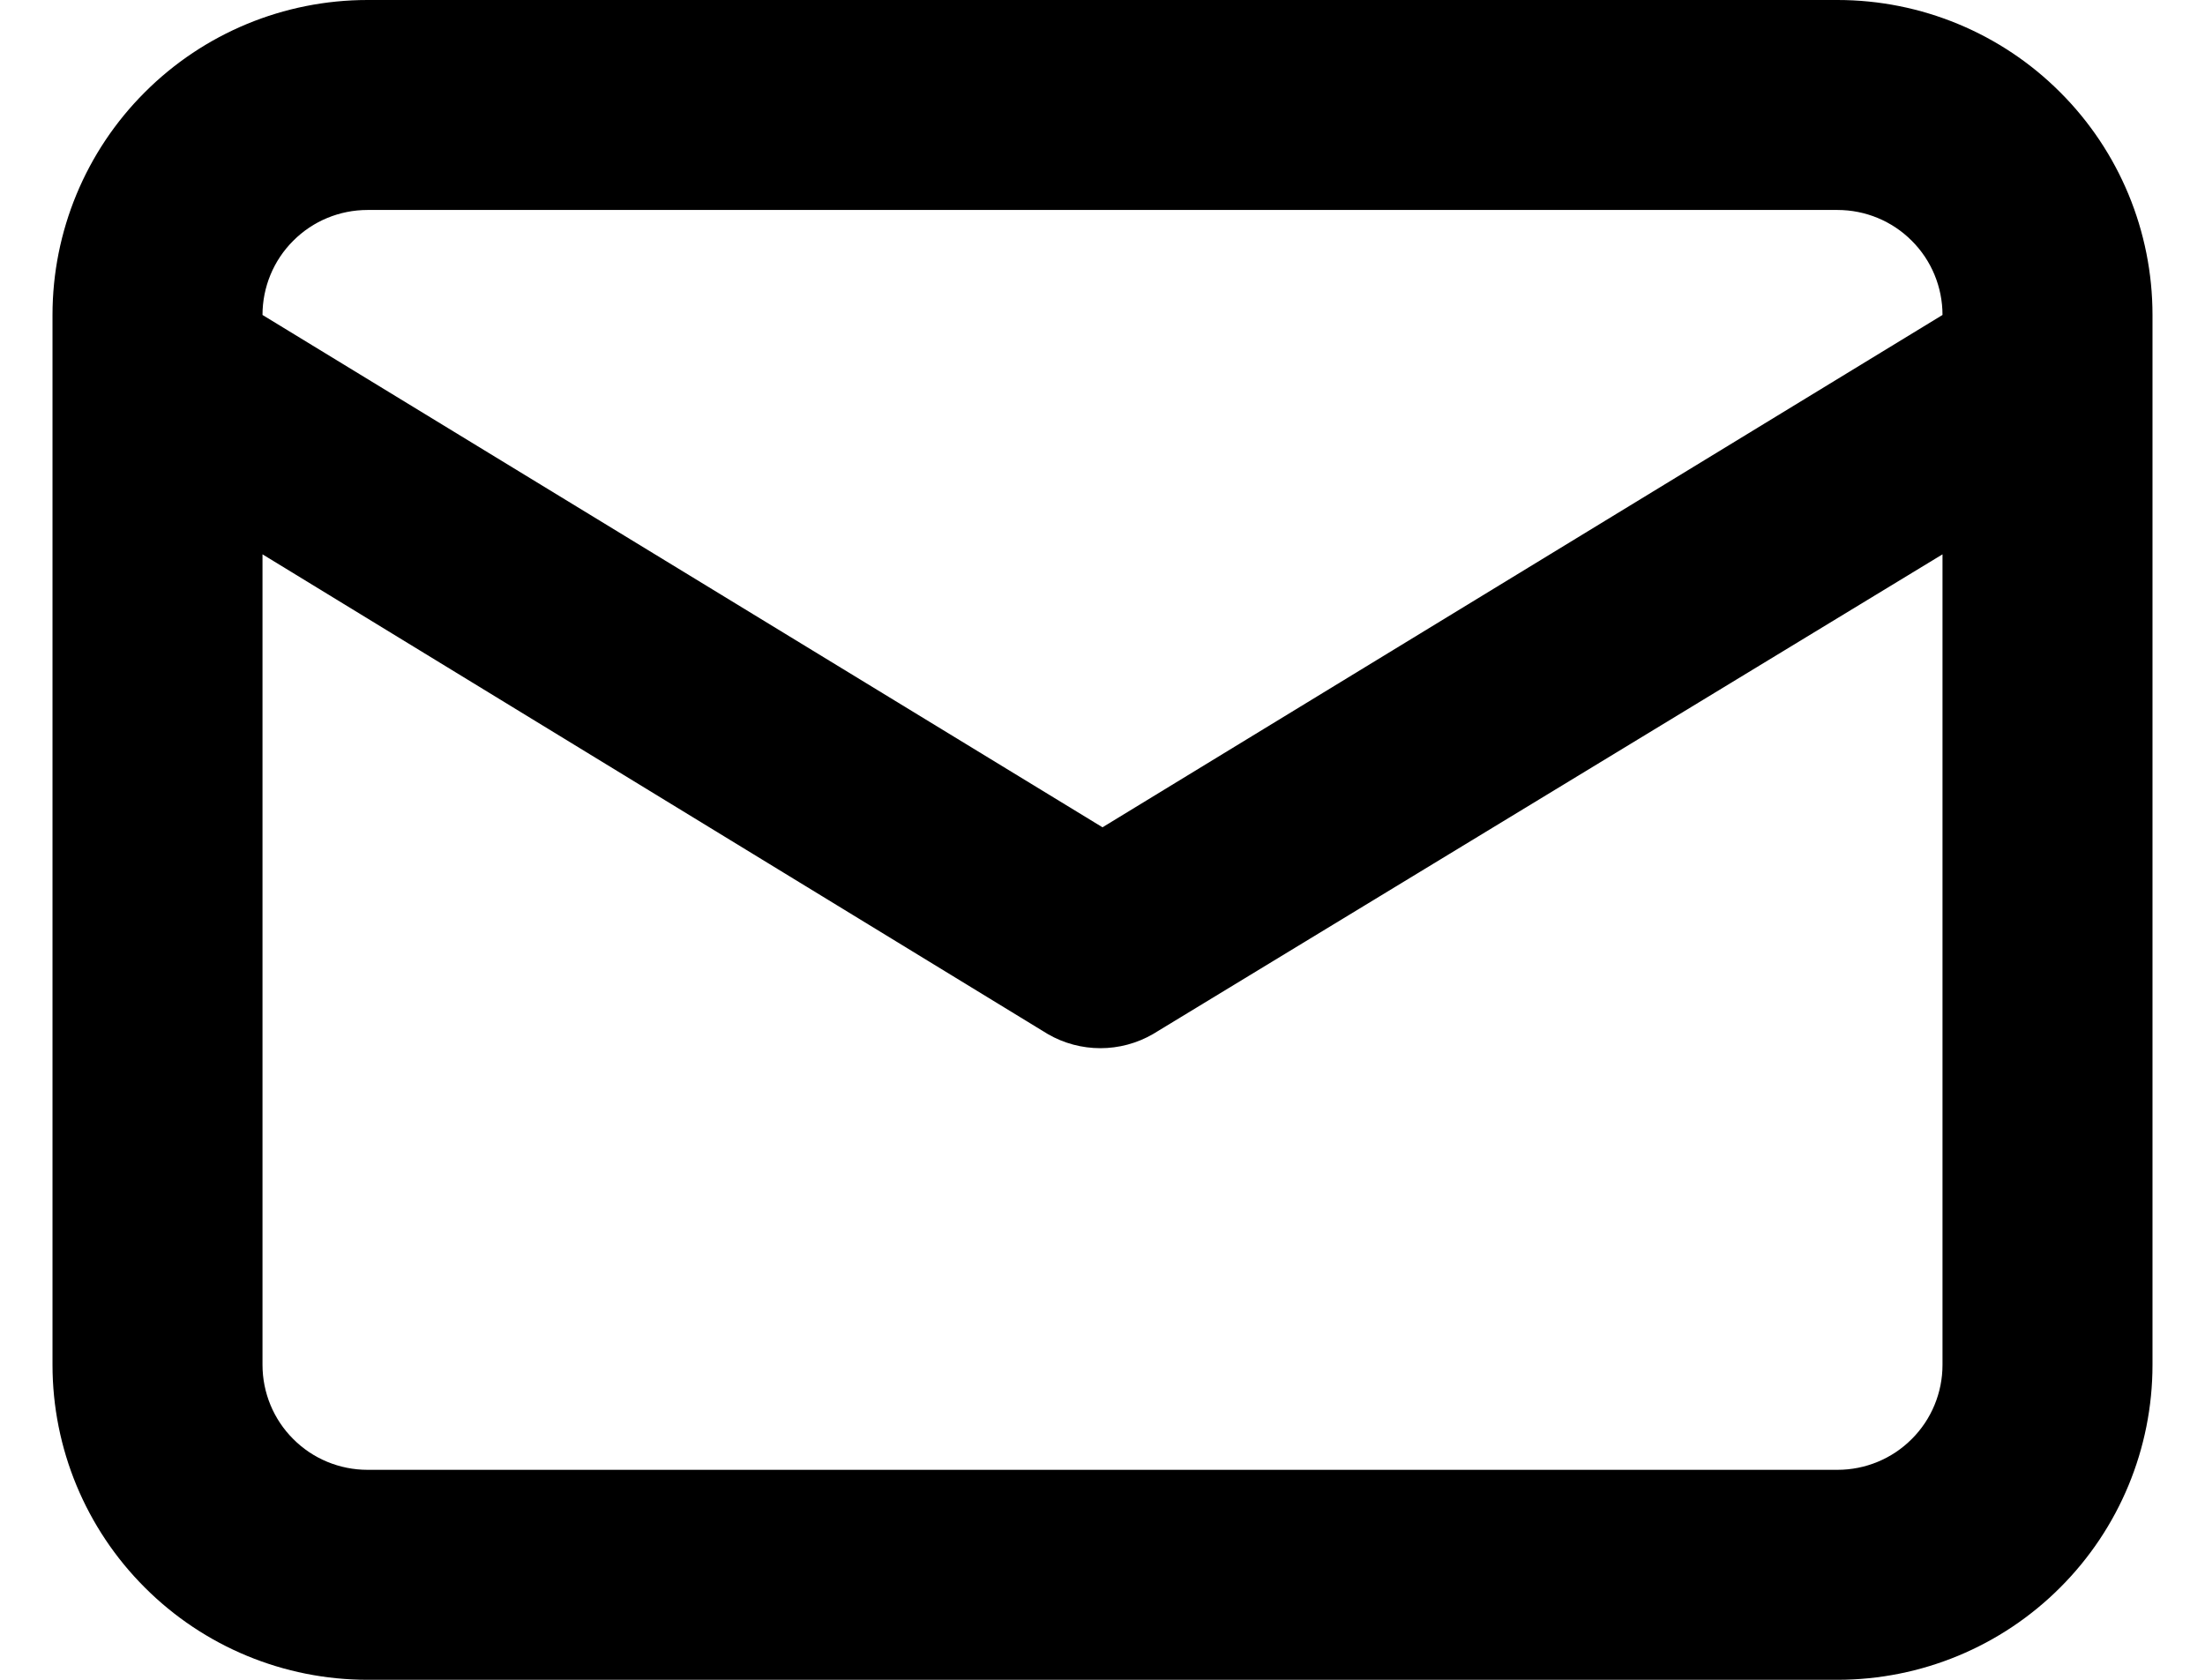
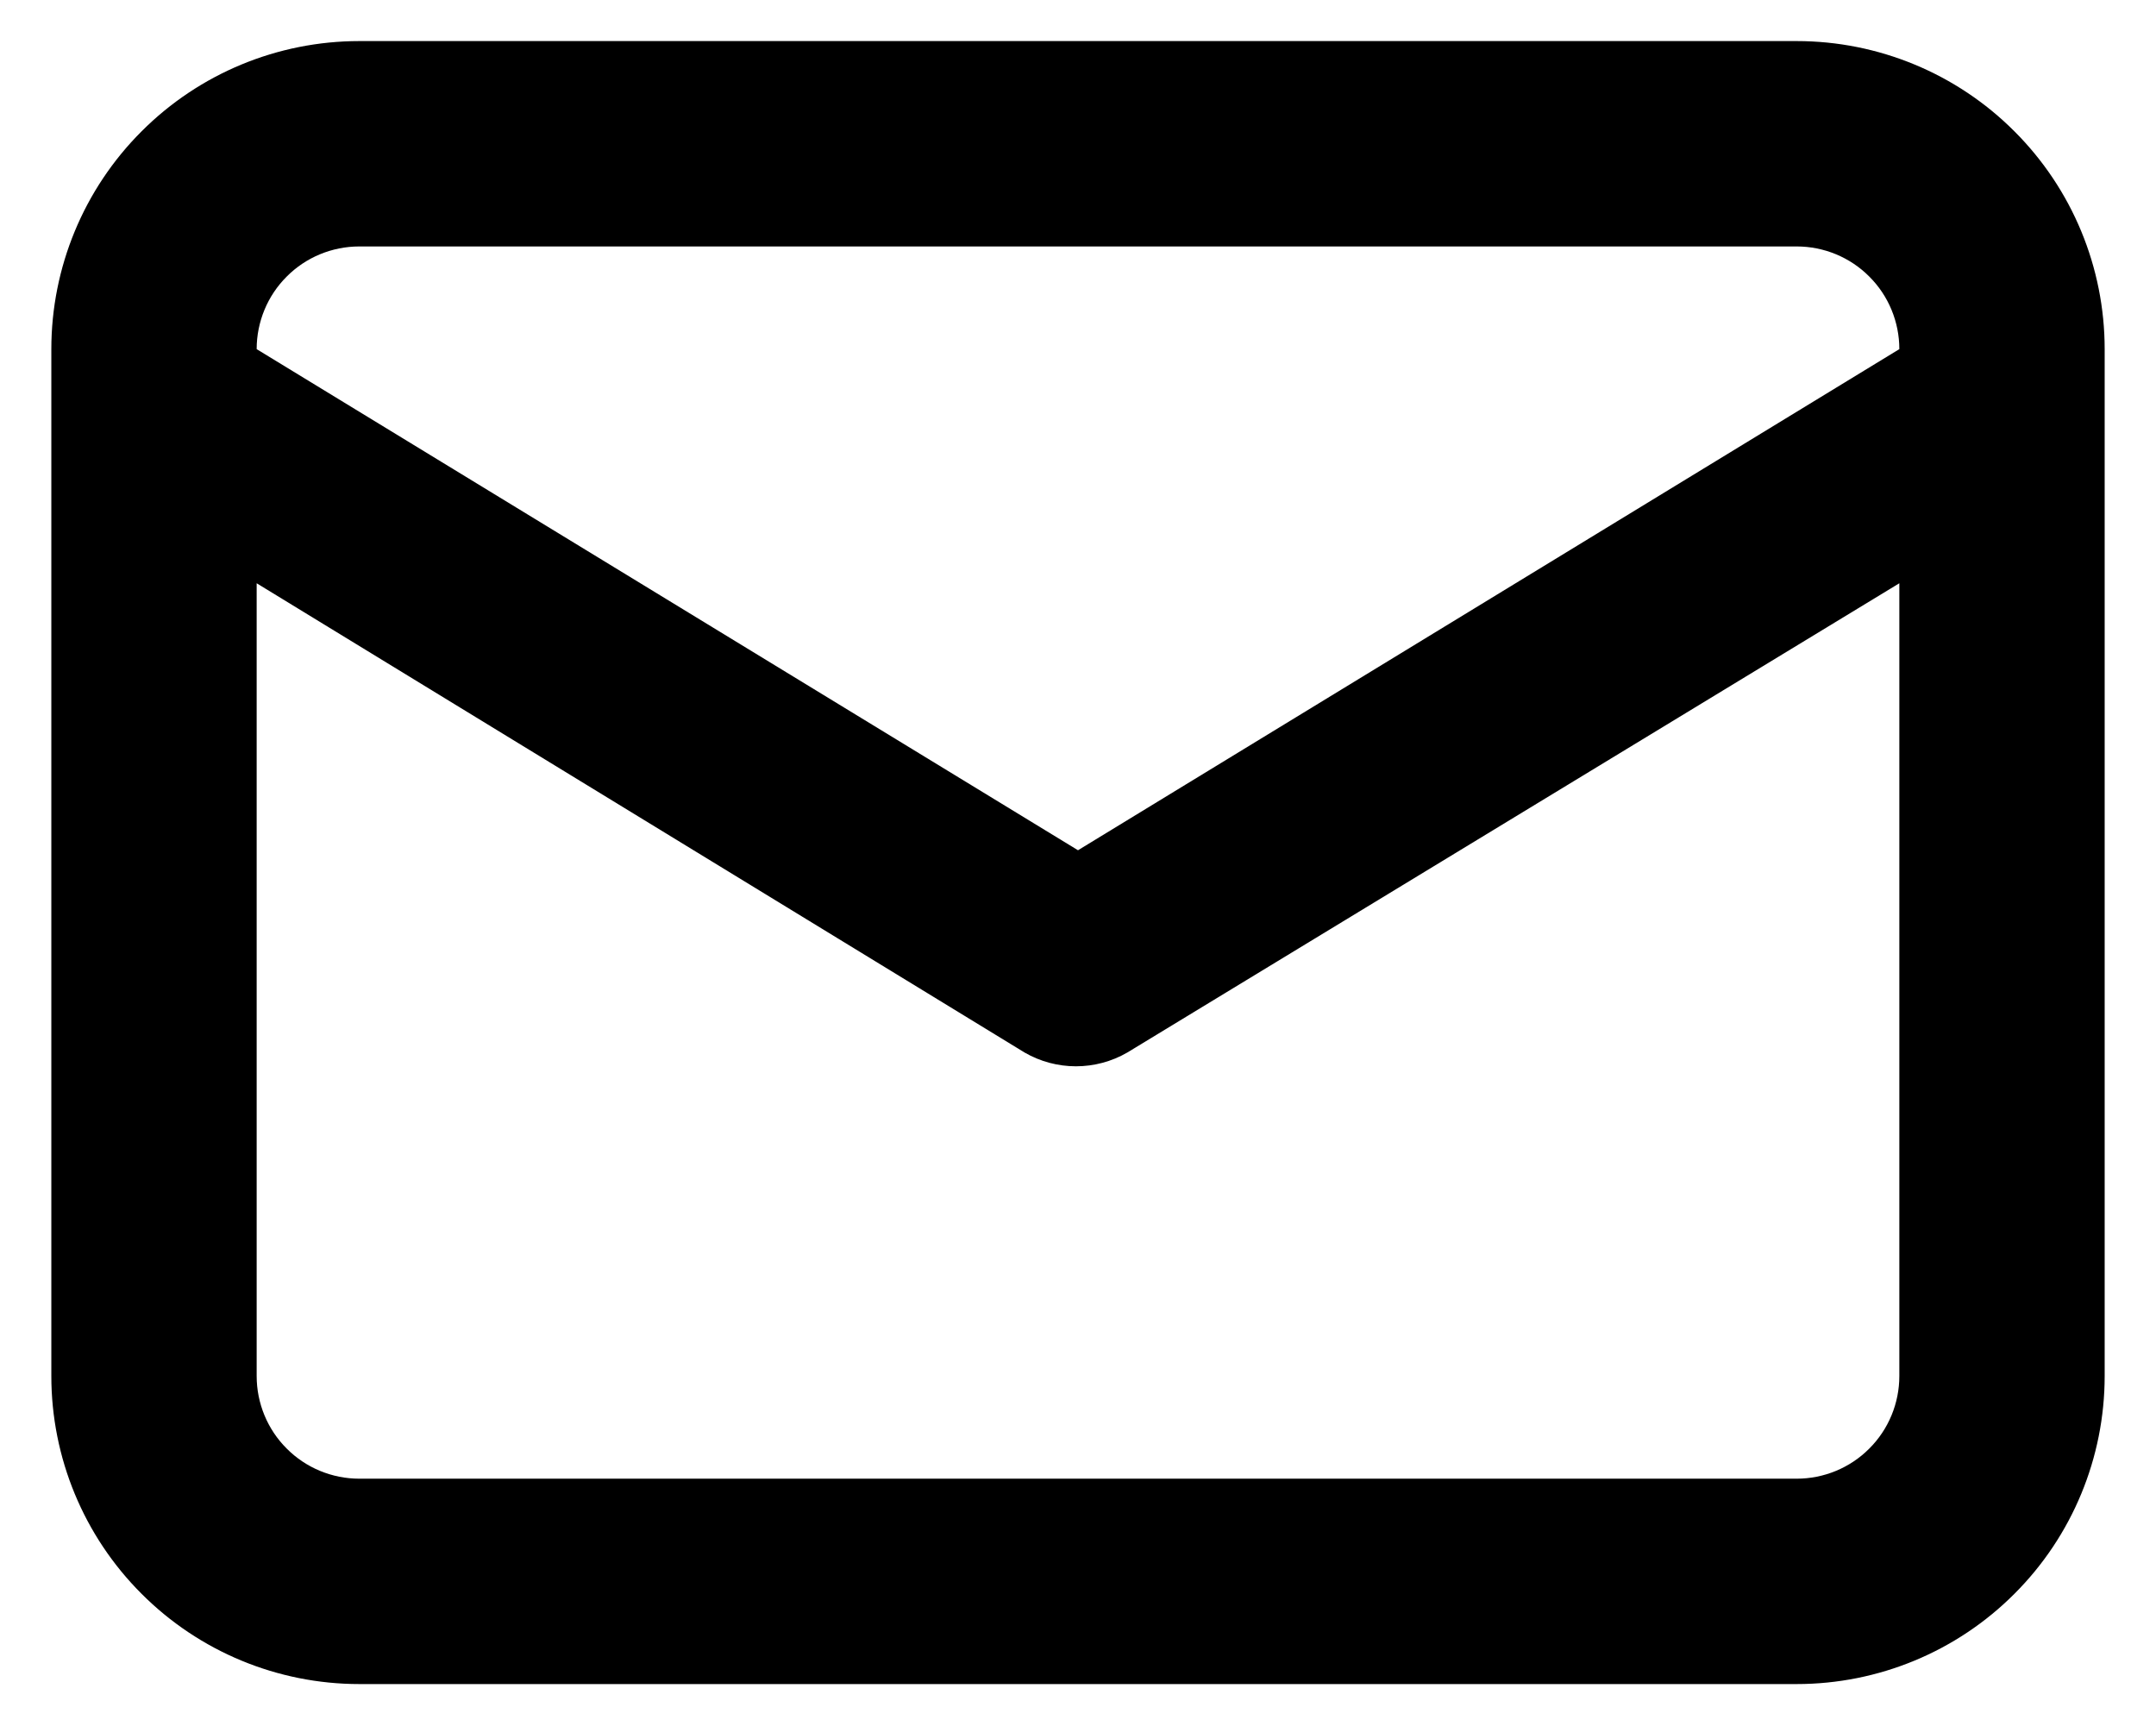
- <svg xmlns="http://www.w3.org/2000/svg" width="21" height="16" viewBox="0 0 21 16" fill="none">
+ <svg xmlns="http://www.w3.org/2000/svg" width="16" height="12.8" viewBox="0 0 21 16" fill="none">
  <path d="M17.5 0H3.5C2.704 0 1.941 0.316 1.379 0.879C0.816 1.441 0.5 2.204 0.5 3V13C0.5 13.796 0.816 14.559 1.379 15.121C1.941 15.684 2.704 16 3.5 16H17.5C18.296 16 19.059 15.684 19.621 15.121C20.184 14.559 20.5 13.796 20.5 13V3C20.5 2.204 20.184 1.441 19.621 0.879C19.059 0.316 18.296 0 17.5 0ZM3.5 2H17.5C17.765 2 18.02 2.105 18.207 2.293C18.395 2.48 18.5 2.735 18.5 3L10.5 7.88L2.5 3C2.5 2.735 2.605 2.48 2.793 2.293C2.98 2.105 3.235 2 3.5 2ZM18.5 13C18.5 13.265 18.395 13.52 18.207 13.707C18.02 13.895 17.765 14 17.5 14H3.5C3.235 14 2.98 13.895 2.793 13.707C2.605 13.52 2.5 13.265 2.5 13V5.28L9.98 9.85C10.132 9.938 10.305 9.984 10.48 9.984C10.655 9.984 10.828 9.938 10.98 9.85L18.5 5.28V13Z" fill="currentColor" />
</svg>
